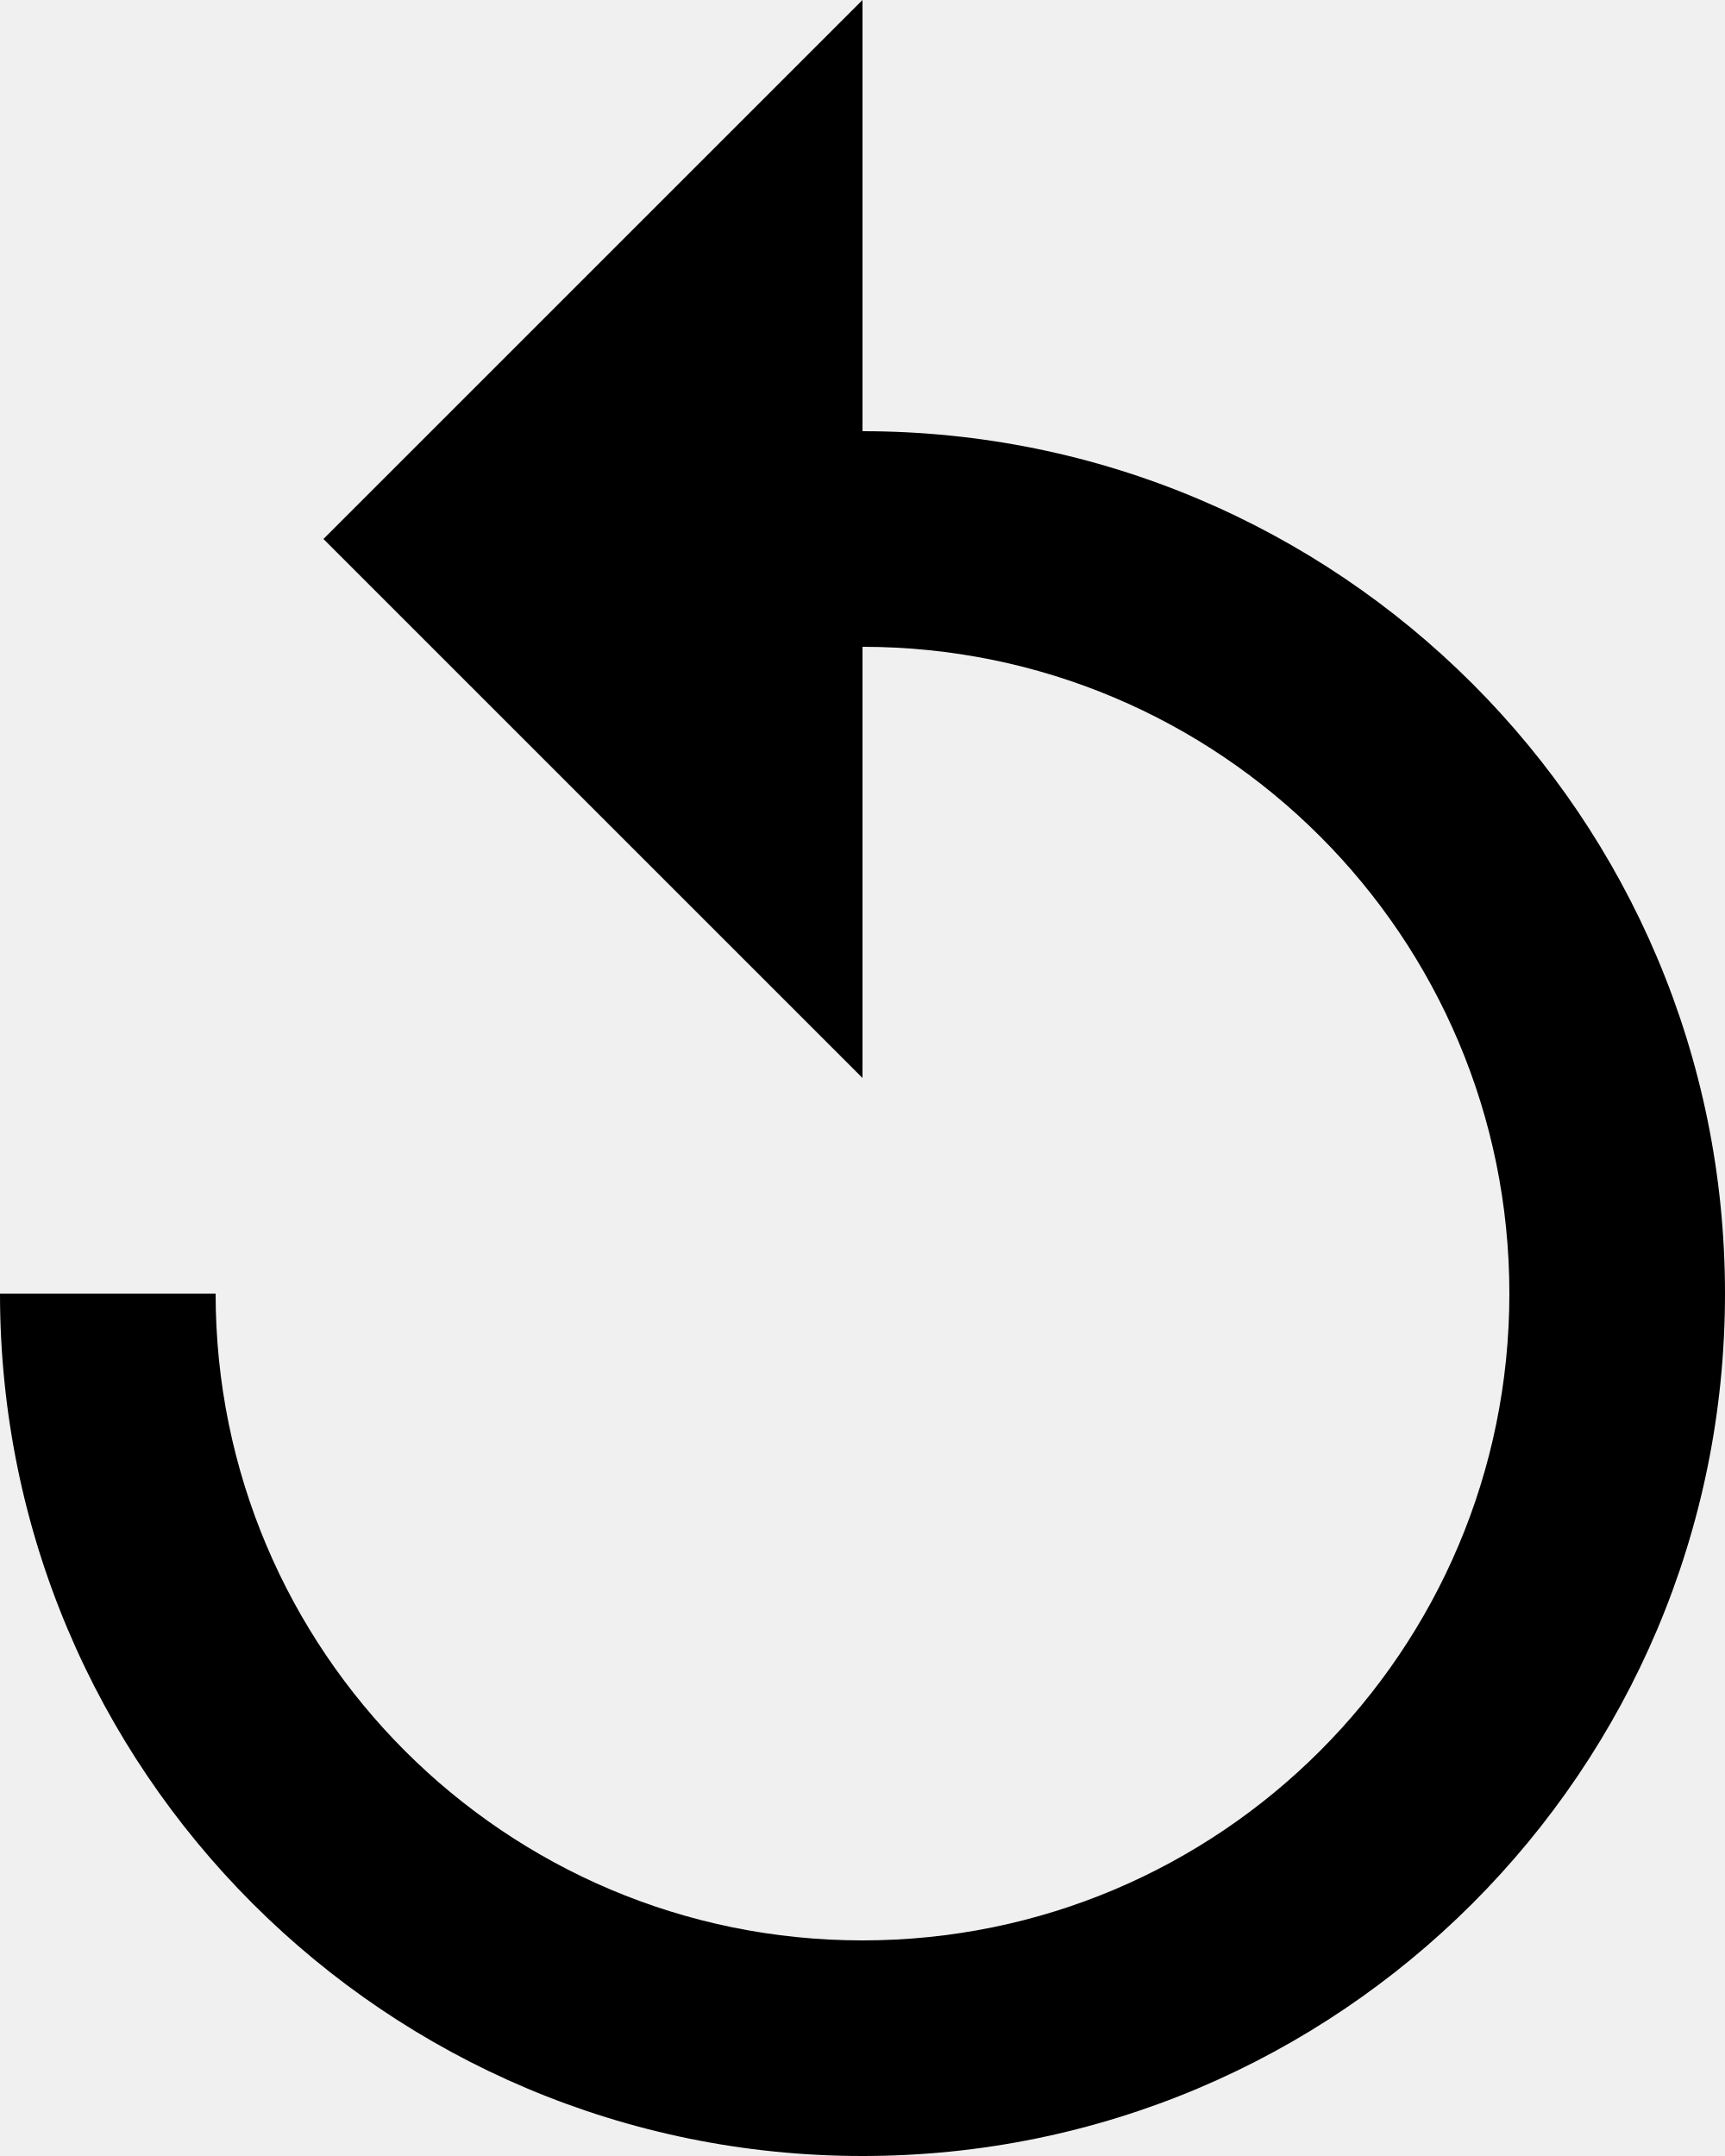
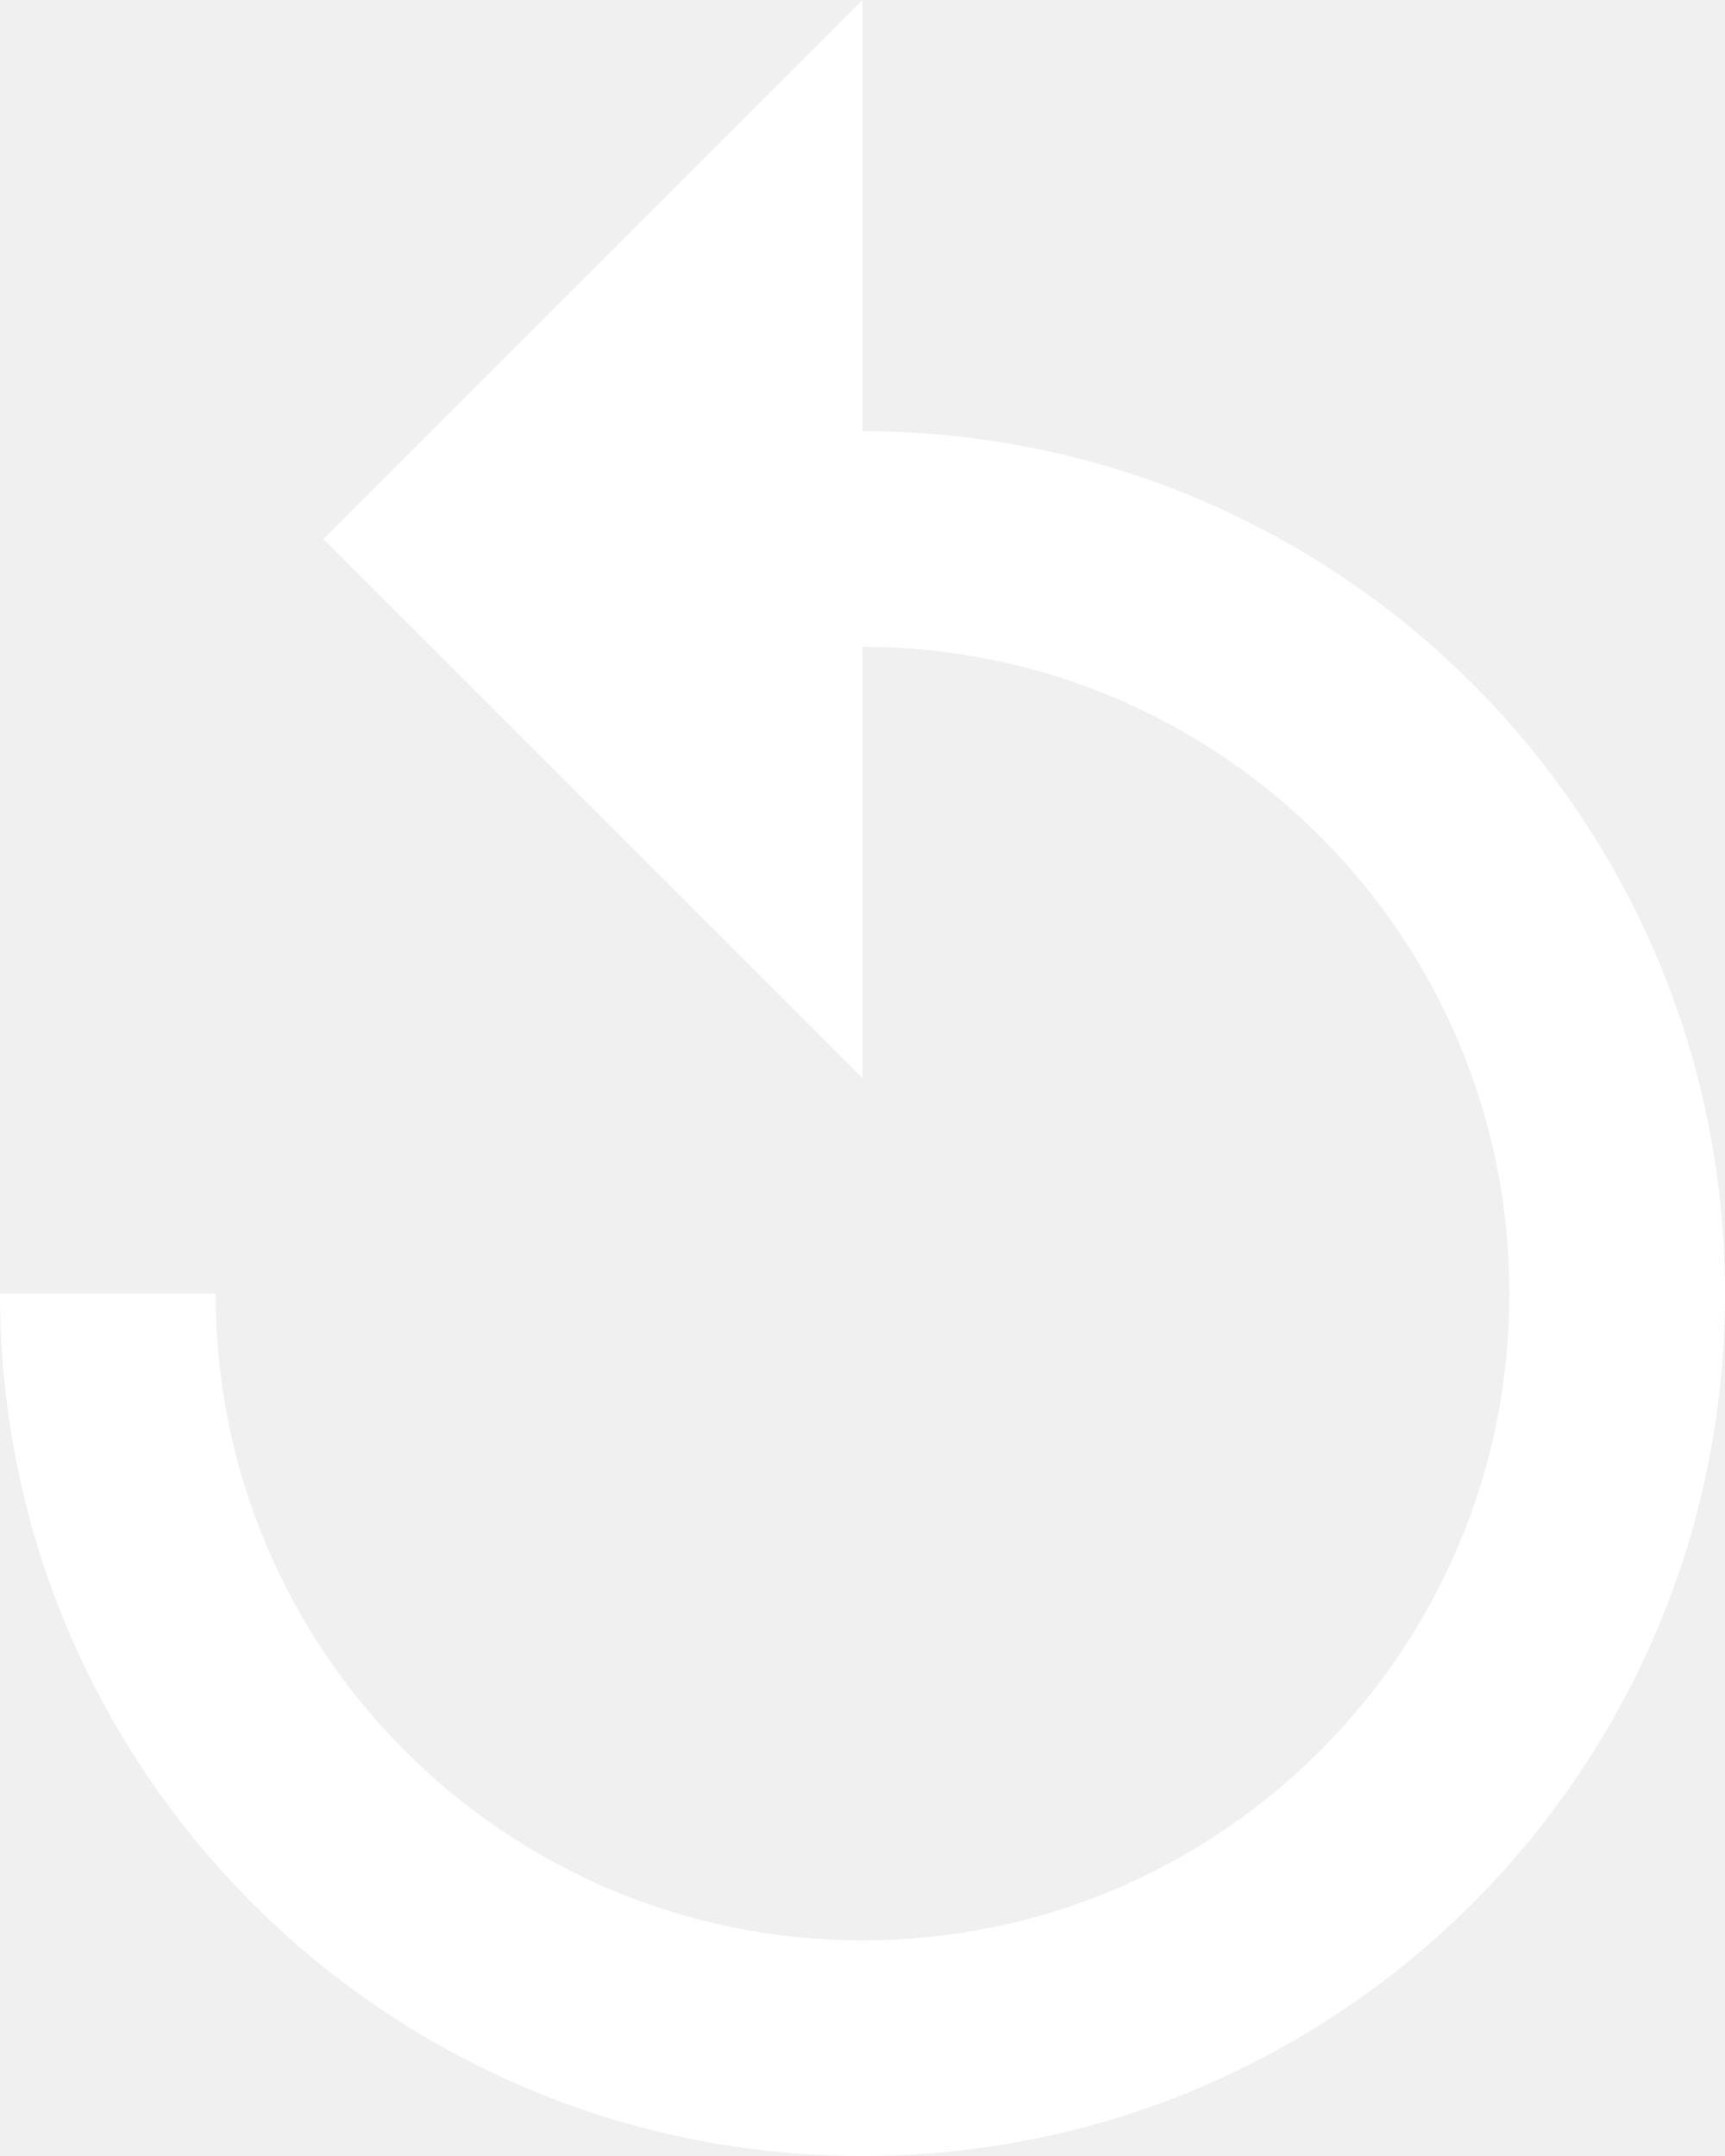
- <svg xmlns="http://www.w3.org/2000/svg" version="1.0" id="Layer_1" x="0px" y="0px" width="16px" height="20px" viewBox="0 0 16 20" enable-background="new 0 0 16 20" xml:space="preserve">
-   <path d="M8,4V0L3,5l5,5V6c3.315,0,6,2.686,6,6s-2.685,6-6,6s-6-2.686-6-6H0c0,4.42,3.58,8,8,8s8-3.58,8-8S12.42,4,8,4z" />
+ <svg xmlns="http://www.w3.org/2000/svg" version="1.1" id="Layer_1" x="0px" y="0px" width="16px" height="20px" viewBox="0 0 16 20" enable-background="new 0 0 16 20" xml:space="preserve">
+   <path fill="#FFFFFF" d="M8,4V0L3,5l5,5V6c3.314,0,6,2.686,6,6c0,3.314-2.686,6-6,6c-3.315,0-6-2.686-6-6H0c0,4.42,3.58,8,8,8  s8-3.58,8-8S12.42,4,8,4z" />
</svg>
